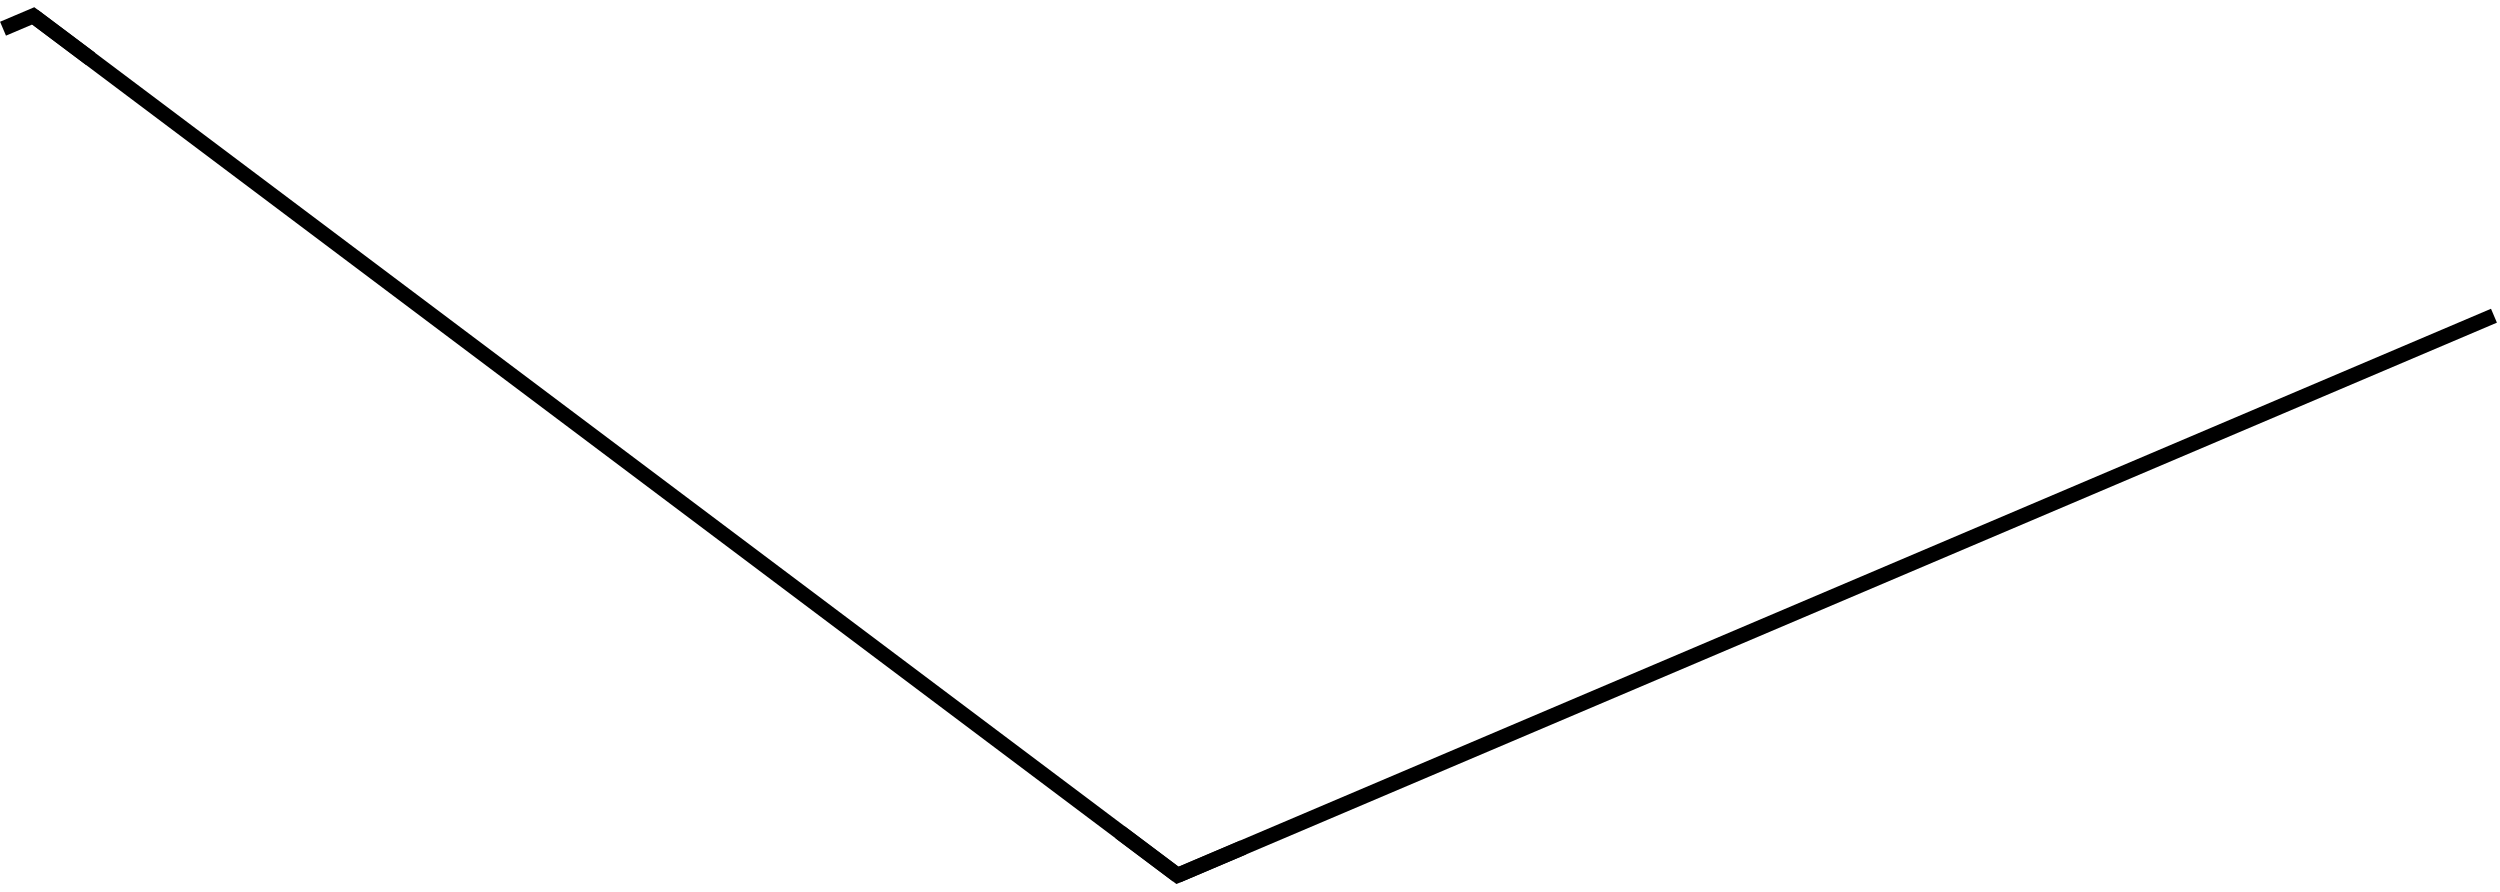
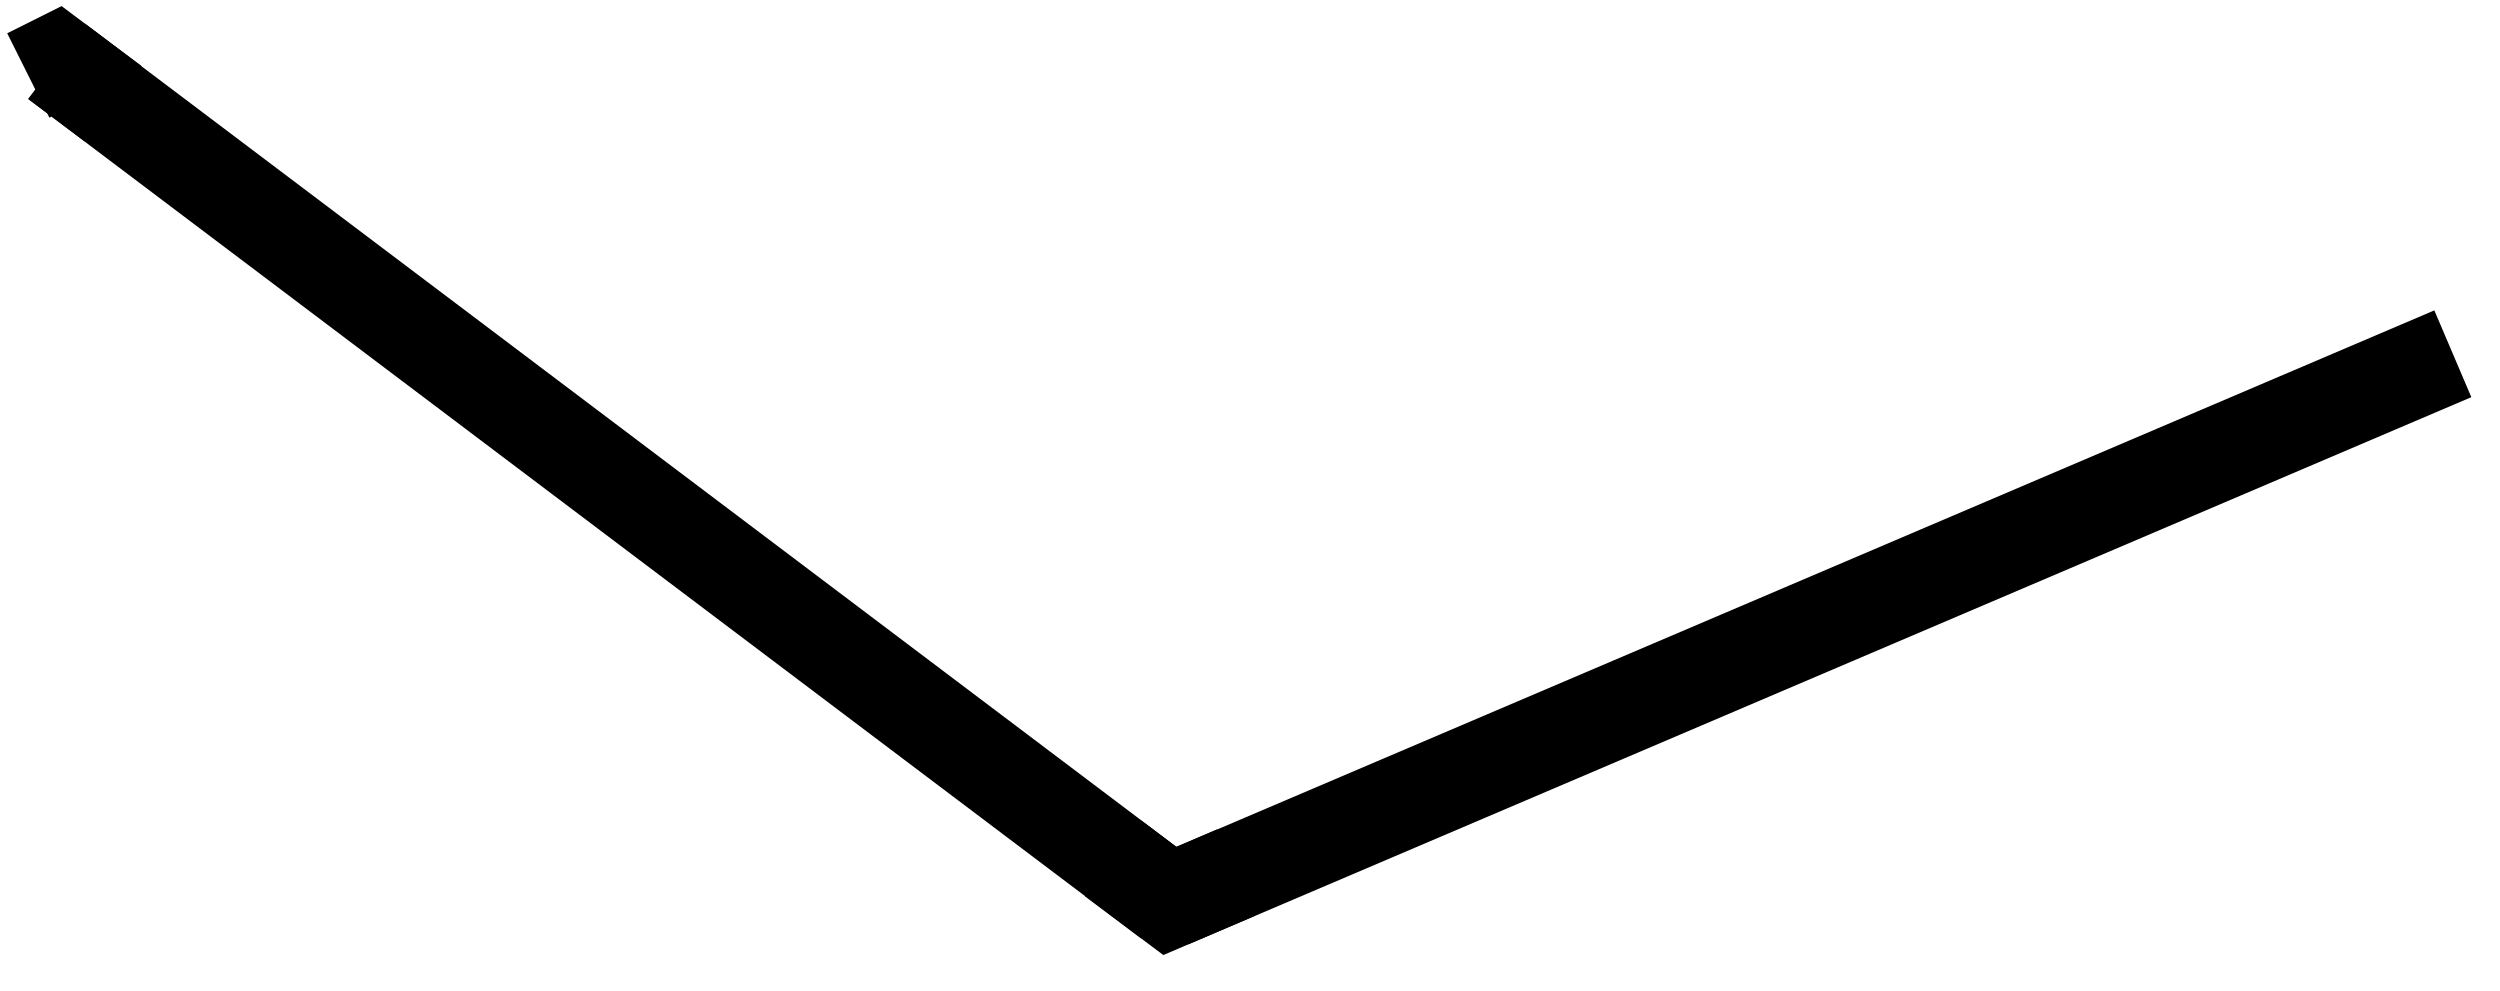
- <svg xmlns="http://www.w3.org/2000/svg" version="1.1" baseProfile="full" xml:space="preserve" width="331" height="118" viewBox="179 197 331 118">
+ <svg xmlns="http://www.w3.org/2000/svg" version="1.1" baseProfile="full" xml:space="preserve" width="53" height="21" viewBox="26 387 53 21">
  <rect style="opacity:1.0;fill:#FFFFFF;stroke:none" width="512.0" height="512.0" x="0.0" y="0.0"> </rect>
-   <path class="bond-1 atom-1 atom-2" d="M 183.4,199.1 L 334.9,312.9" style="fill:none;fill-rule:evenodd;stroke:#000000;stroke-width:2.0px;stroke-linecap:butt;stroke-linejoin:miter;stroke-opacity:1" />
-   <path class="bond-2 atom-2 atom-3" d="M 334.9,312.9 L 509.2,238.8" style="fill:none;fill-rule:evenodd;stroke:#000000;stroke-width:2.0px;stroke-linecap:butt;stroke-linejoin:miter;stroke-opacity:1" />
-   <path d="M 179.4,200.8 L 183.4,199.1 L 191.0,204.8" style="fill:none;stroke:#000000;stroke-width:2.0px;stroke-linecap:butt;stroke-linejoin:miter;stroke-opacity:1;" />
-   <path d="M 327.3,307.2 L 334.9,312.9 L 343.6,309.2" style="fill:none;stroke:#000000;stroke-width:2.0px;stroke-linecap:butt;stroke-linejoin:miter;stroke-opacity:1;" />
+   <path class="bond-1 atom-1 atom-2" d="M 27.2,388.3 L 50.8,406.1" style="fill:none;fill-rule:evenodd;stroke:#000000;stroke-width:2.0px;stroke-linecap:butt;stroke-linejoin:miter;stroke-opacity:1" />
+   <path class="bond-2 atom-2 atom-3" d="M 50.8,406.1 L 78.0,394.5" style="fill:none;fill-rule:evenodd;stroke:#000000;stroke-width:2.0px;stroke-linecap:butt;stroke-linejoin:miter;stroke-opacity:1" />
+   <path d="M 26.6,388.6 L 27.2,388.3 L 28.4,389.2" style="fill:none;stroke:#000000;stroke-width:2.0px;stroke-linecap:butt;stroke-linejoin:miter;stroke-opacity:1;" />
+   <path d="M 49.6,405.2 L 50.8,406.1 L 52.2,405.5" style="fill:none;stroke:#000000;stroke-width:2.0px;stroke-linecap:butt;stroke-linejoin:miter;stroke-opacity:1;" />
</svg>
